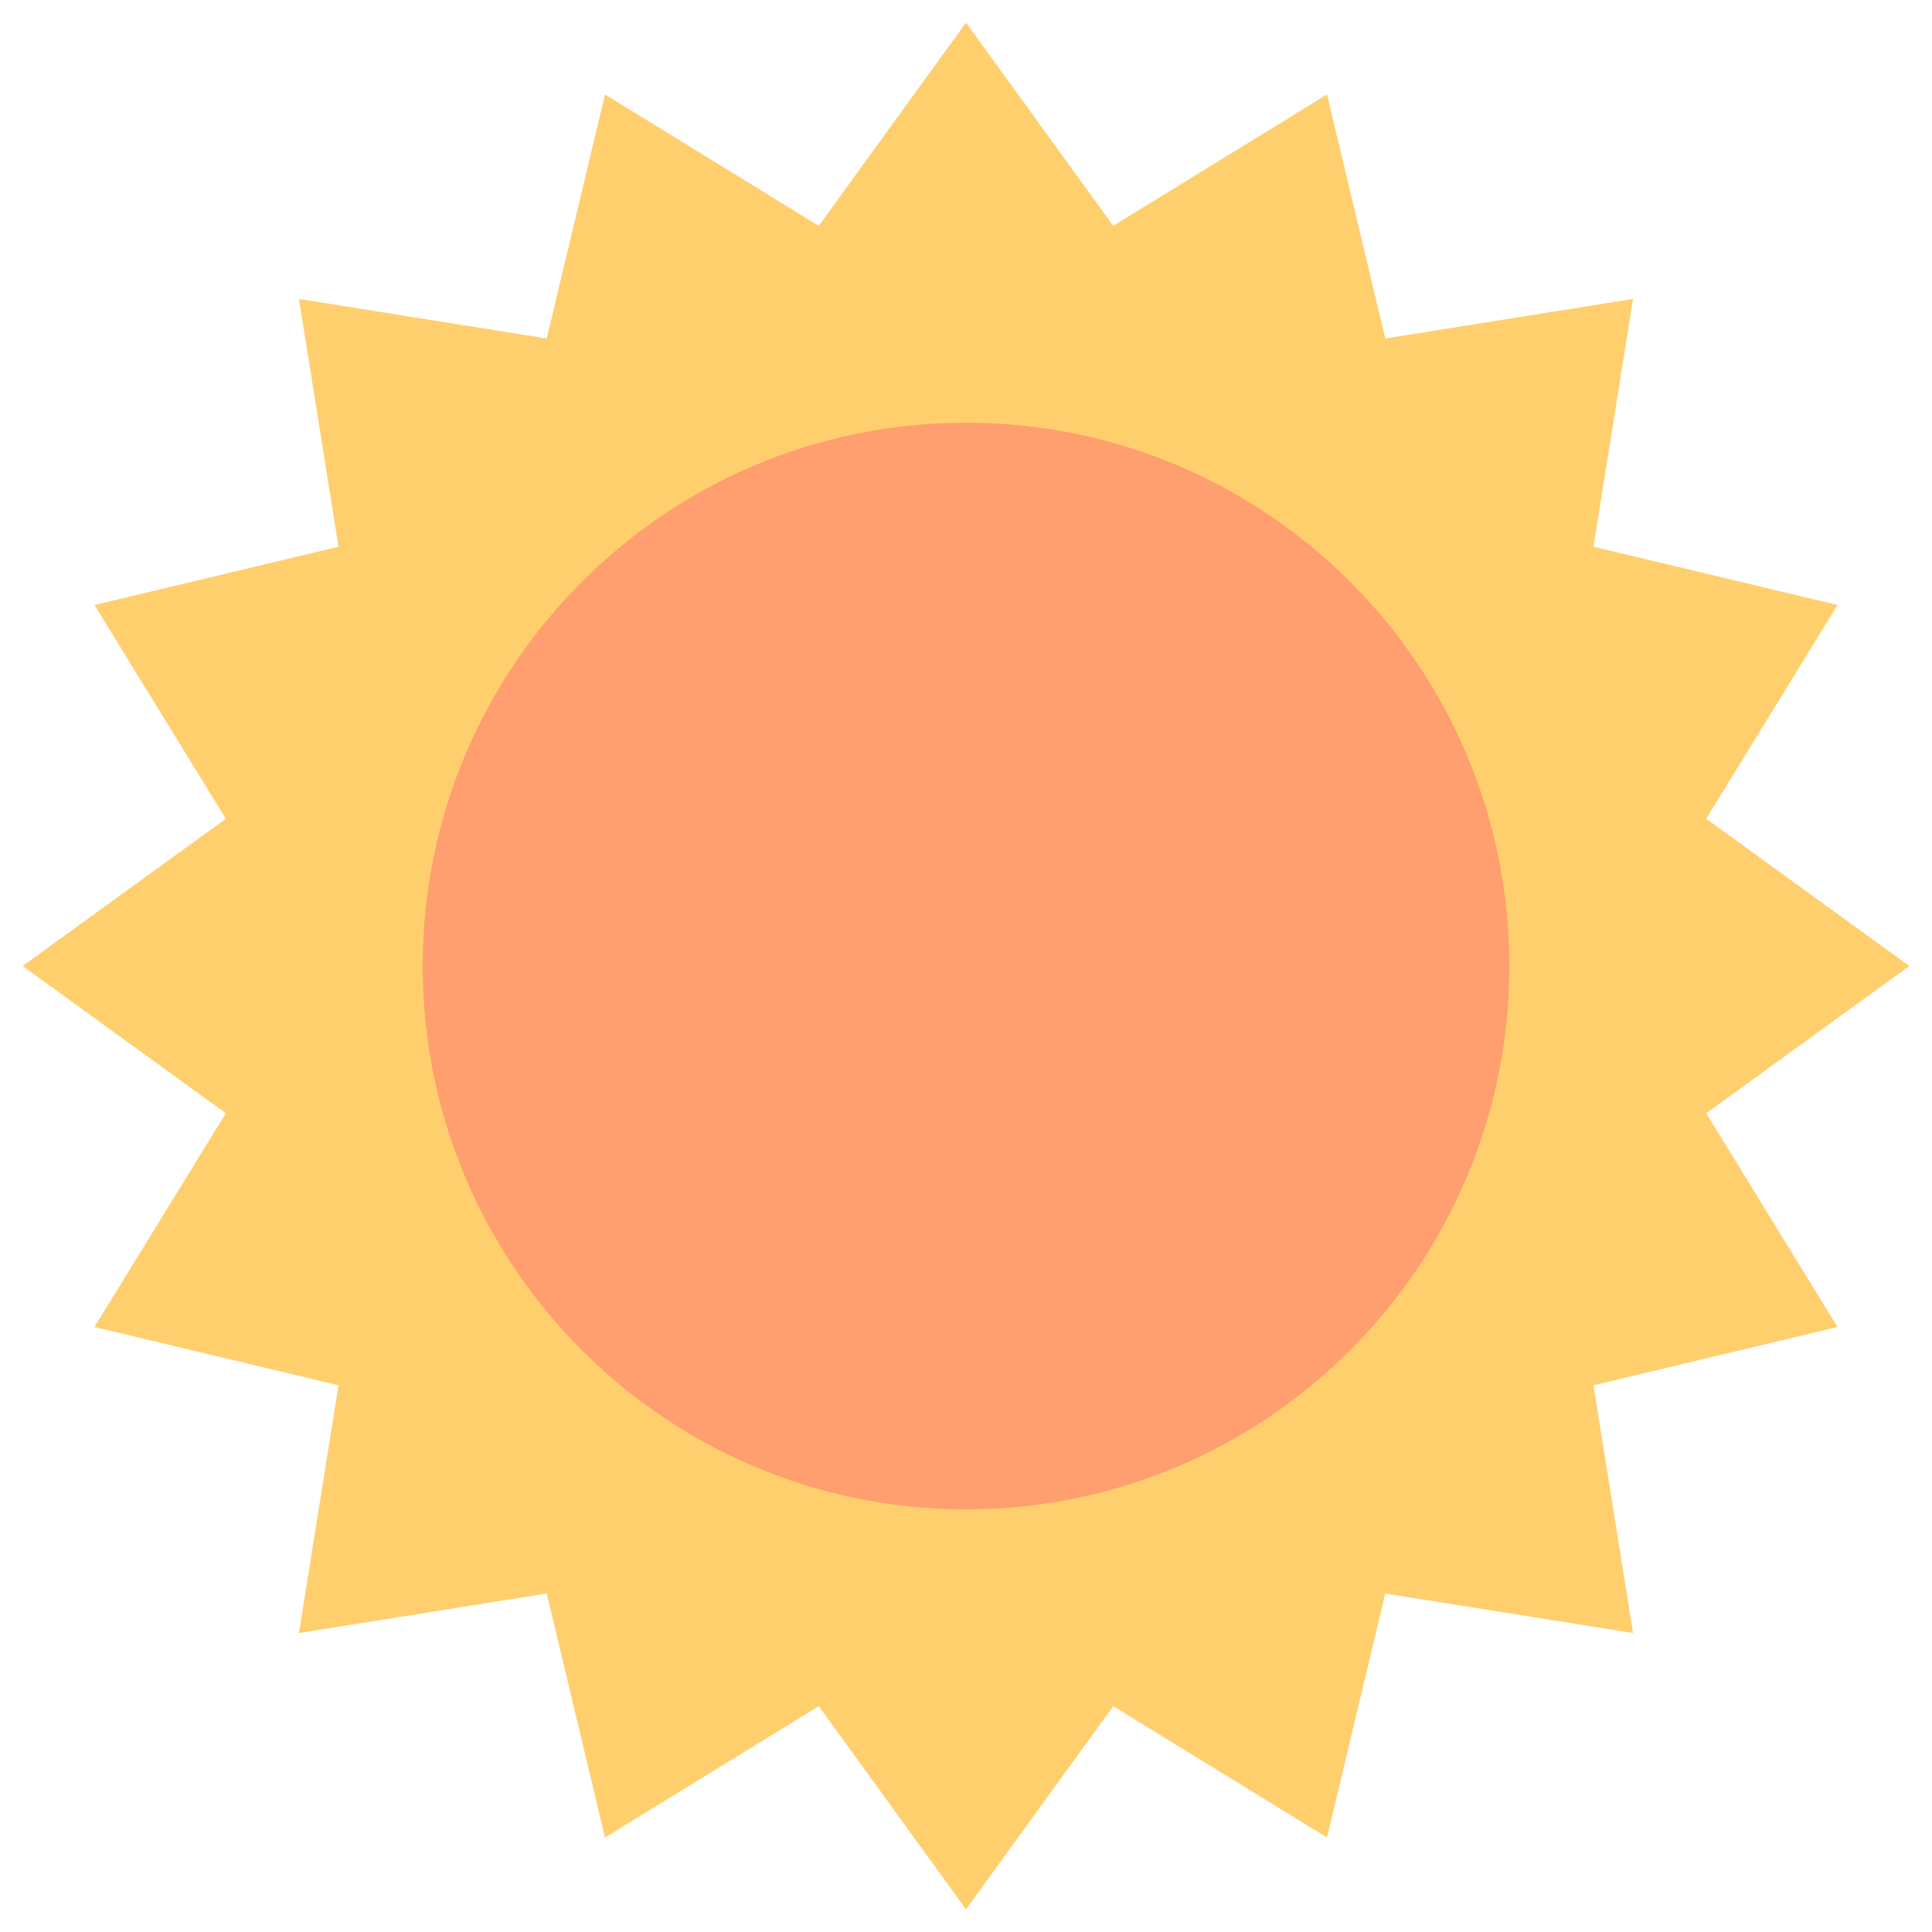
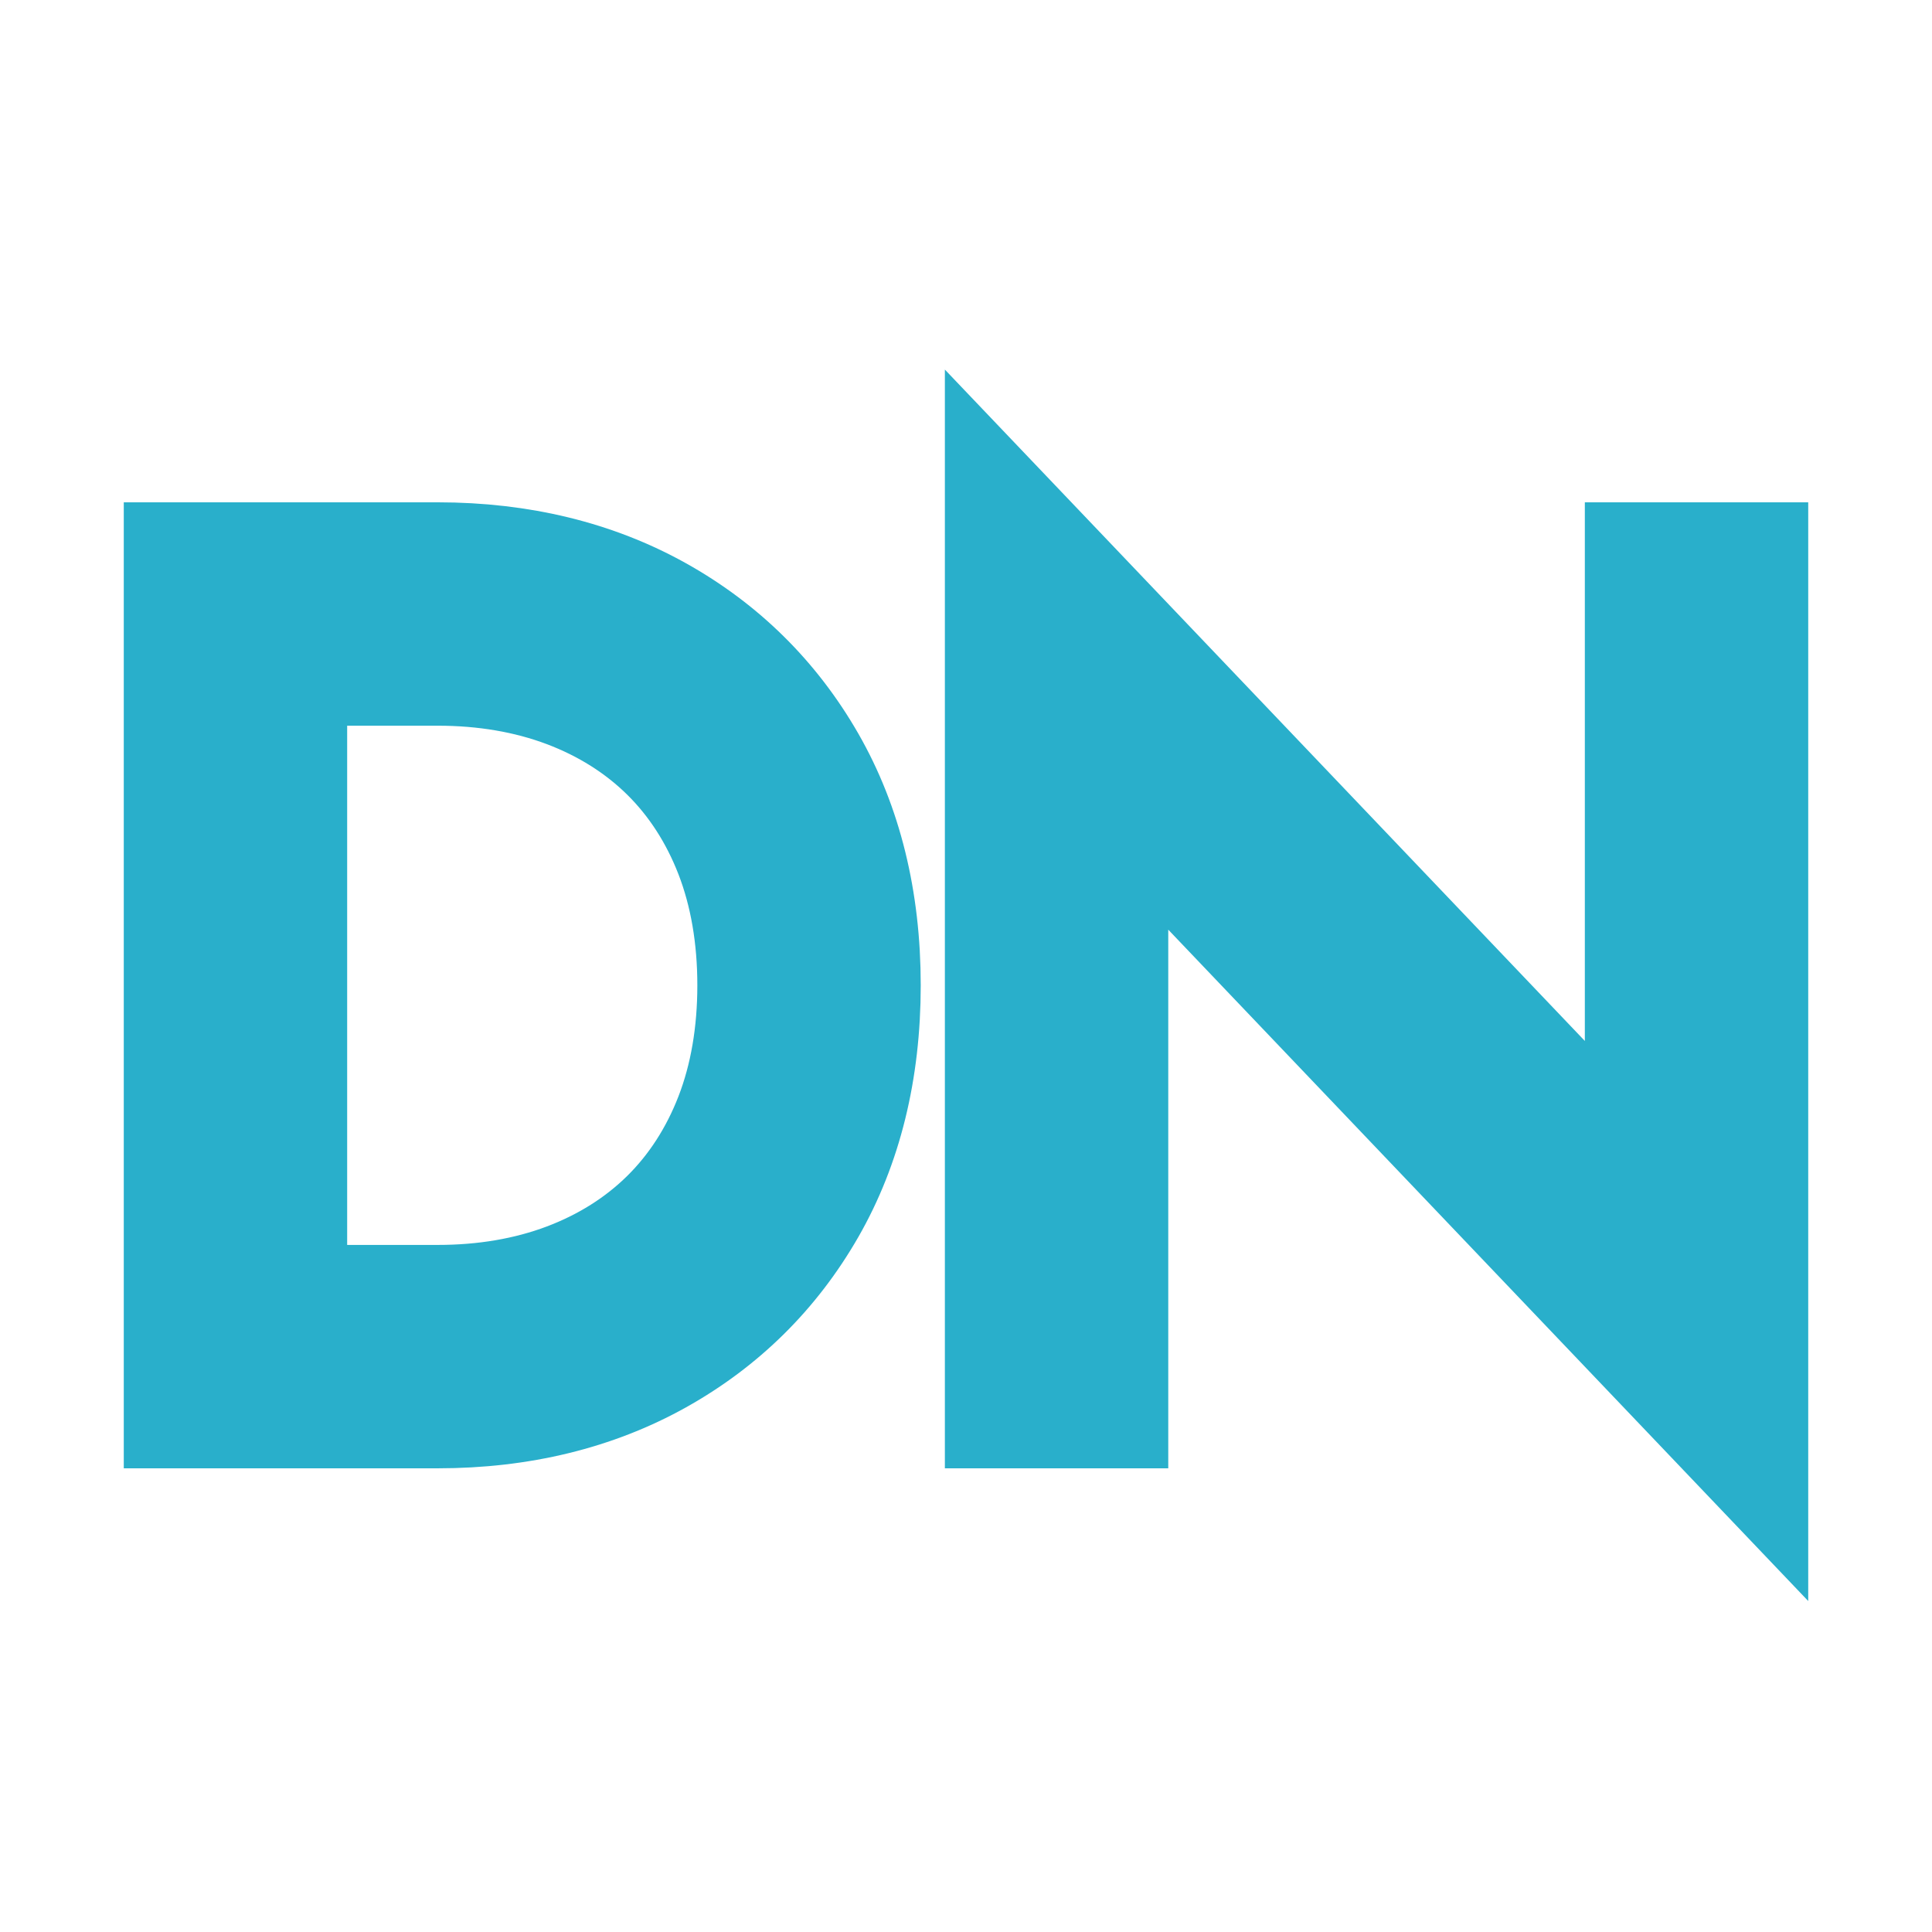
- <svg xmlns="http://www.w3.org/2000/svg" version="1.1" id="Layer_1" x="0px" y="0px" width="256px" height="256px" viewBox="0 0 256 256" enable-background="new 0 0 256 256" xml:space="preserve">
-   <polygon fill="#FFCF6E" points="128,3 147.508,29.922 175.836,12.516 183.557,44.852 216.387,39.611 211.146,72.443 243.484,80.164   226.081,108.489 253,128 226.081,147.511 243.484,175.836 211.146,183.557 216.387,216.389 183.557,211.148 175.836,243.484   147.508,226.078 128,253 108.492,226.078 80.165,243.484 72.443,211.148 39.612,216.389 44.853,183.557 12.516,175.836   29.921,147.511 3,128 29.921,108.489 12.516,80.164 44.853,72.443 39.612,39.611 72.443,44.852 80.165,12.516 108.492,29.922 " />
-   <circle fill="#FF9E6F" cx="128" cy="128" r="71.99" />
+ <svg xmlns="http://www.w3.org/2000/svg" version="1.1" id="Layer_1" x="0px" y="0px" width="800px" height="800px" viewBox="0 0 800 800" enable-background="new 0 0 800 800" xml:space="preserve">
+   <path fill="#29AFCB" stroke="#29AFCB" stroke-width="30" stroke-miterlimit="10" d="M276.618,246.26  c-27.723-15.437-59.808-23.263-95.365-23.263h-115v370h115c35.571,0,67.657-7.827,95.366-23.264  c27.826-15.498,49.968-37.372,65.81-65.013c15.809-27.575,23.825-60.117,23.825-96.724c0-36.598-8.016-69.14-23.825-96.723  C326.587,283.64,304.446,261.767,276.618,246.26z M181.253,530.496h-52.5v-245h52.5c18.355,0,35.335,2.896,50.464,8.604  c14.948,5.65,27.907,13.816,38.515,24.267c10.594,10.444,18.903,23.313,24.696,38.241c5.855,15.116,8.825,32.405,8.825,51.387  c0,18.989-2.969,36.278-8.823,51.384c-5.79,14.929-14.1,27.797-24.695,38.243c-10.622,10.465-23.579,18.63-38.516,24.269  C216.607,527.602,199.627,530.496,181.253,530.496z" />
+   <polygon fill="#29AFCB" stroke="#29AFCB" stroke-width="30" stroke-miterlimit="10" points="671.25,222.997 671.25,468.513   406.25,190.513 406.25,592.996 468.75,592.996 468.75,347.48 733.75,625.479 733.75,222.997 " />
</svg>
